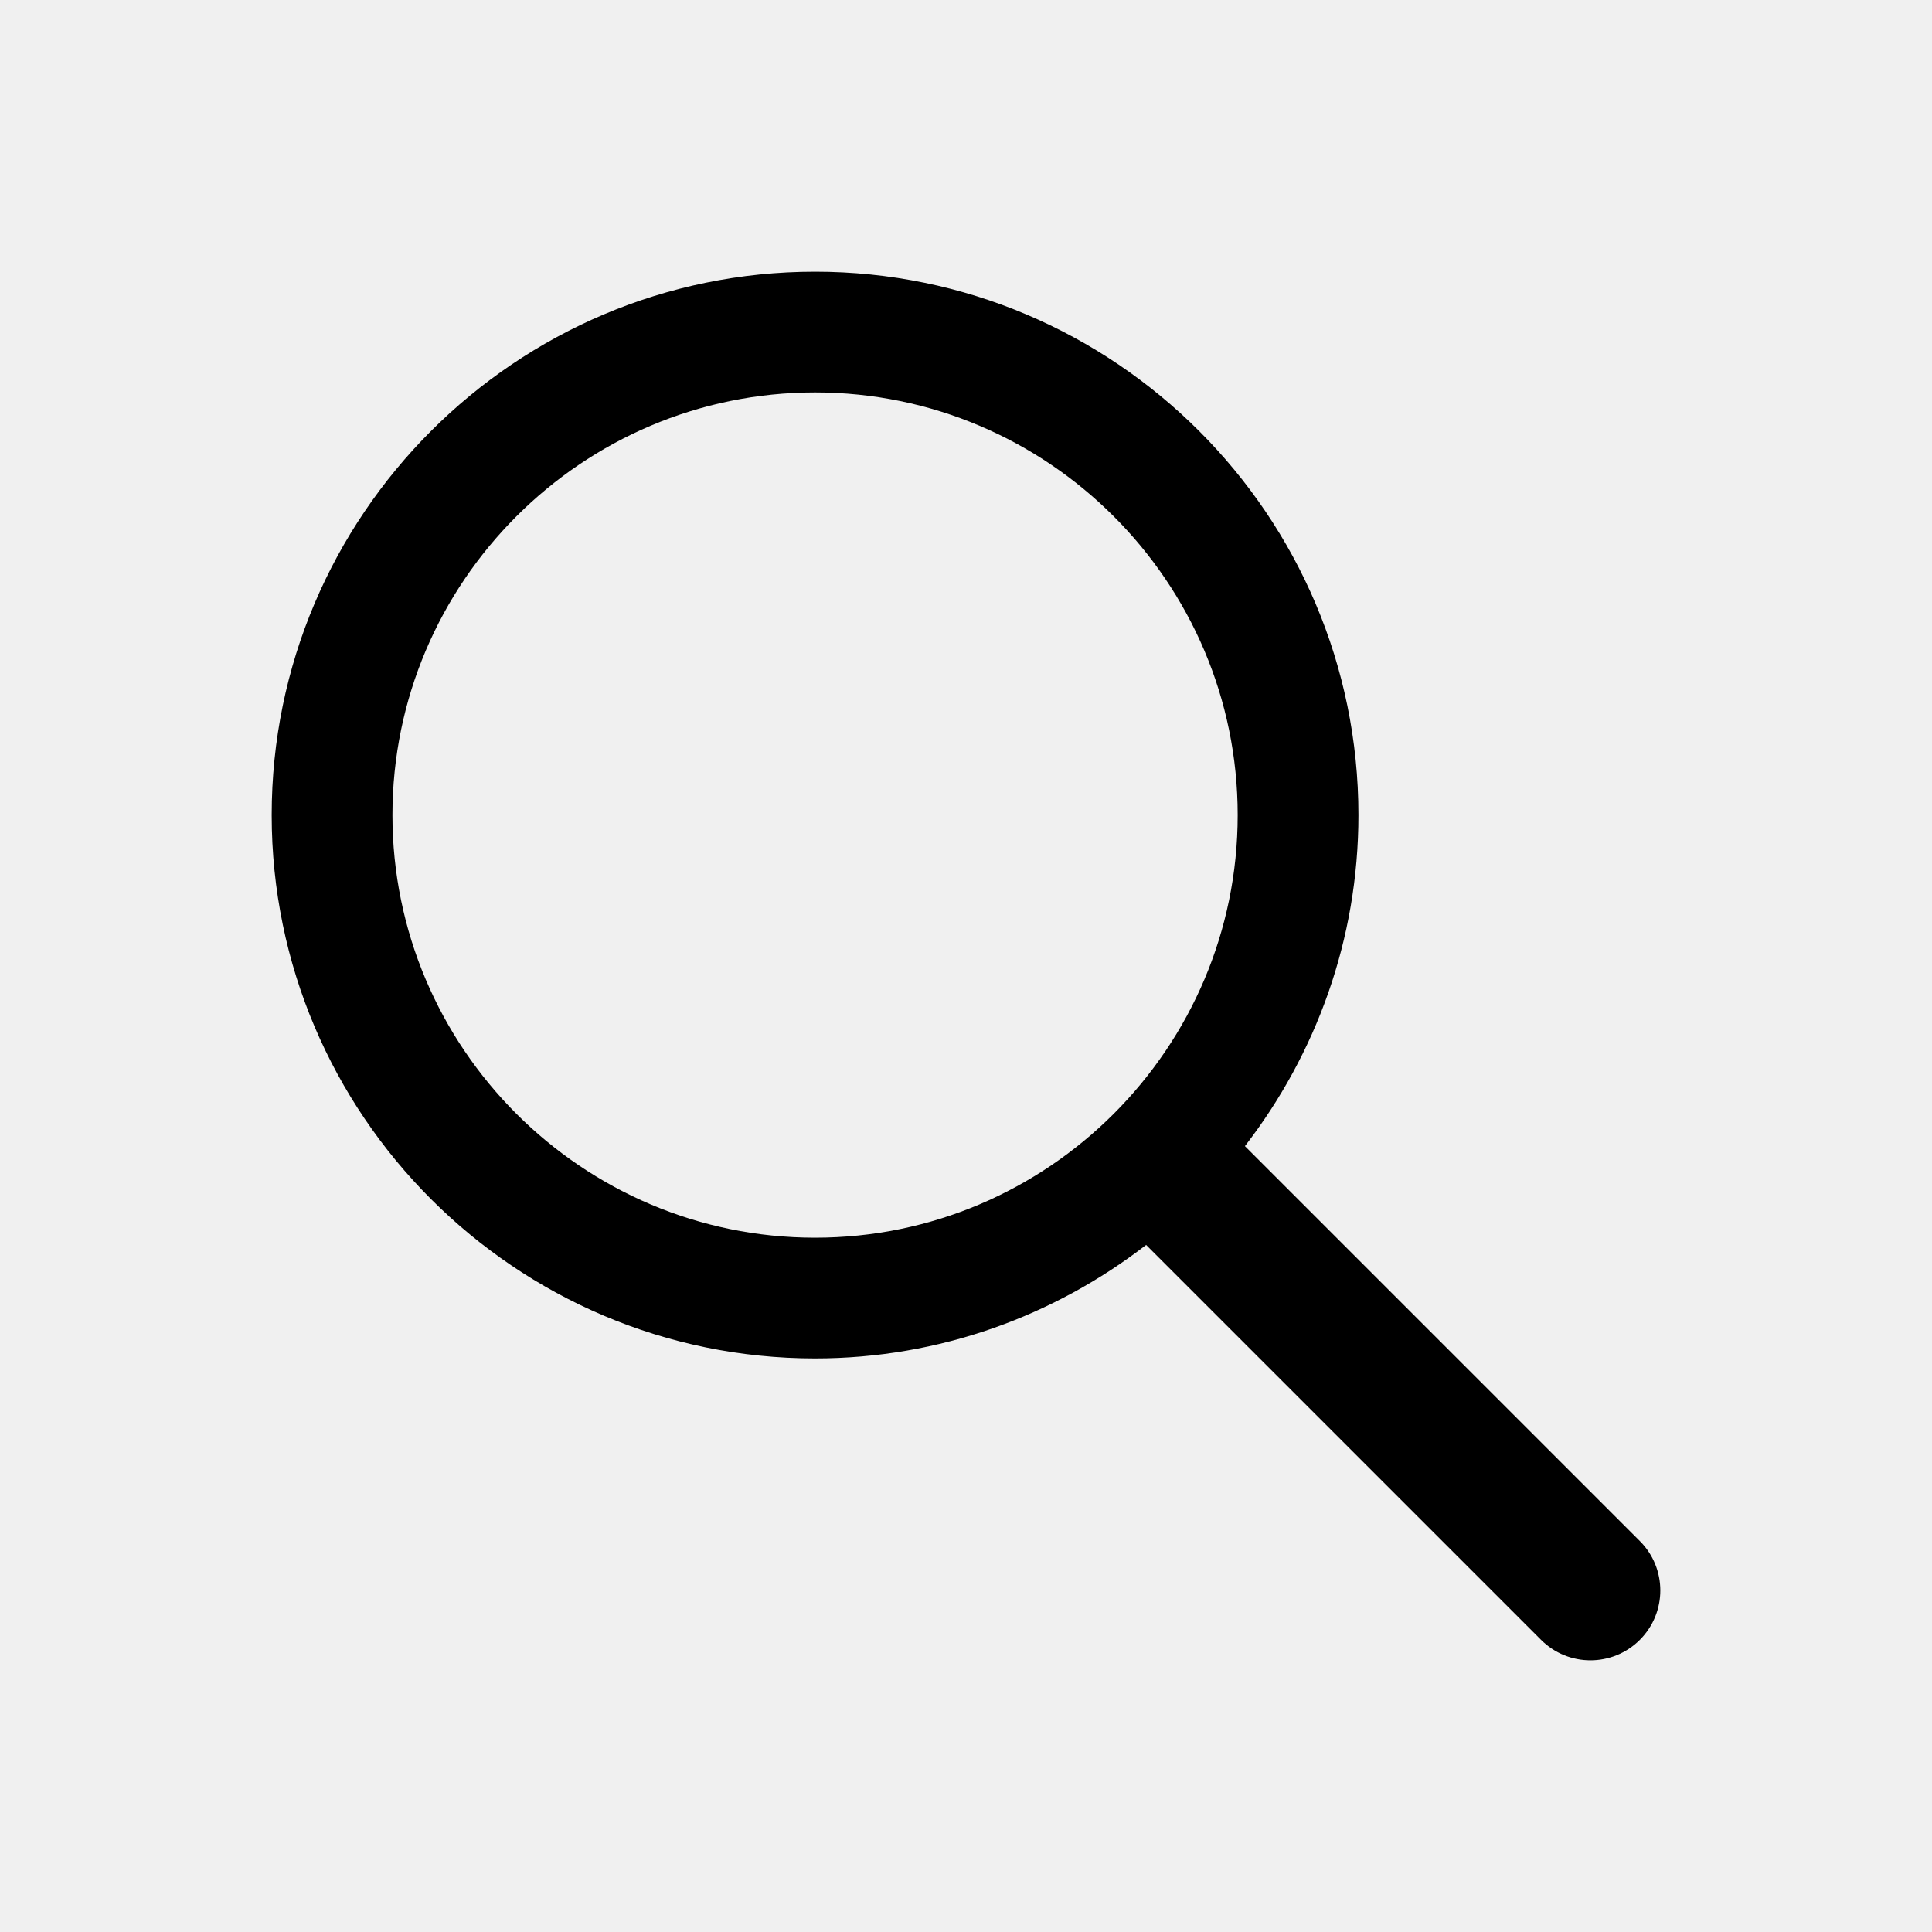
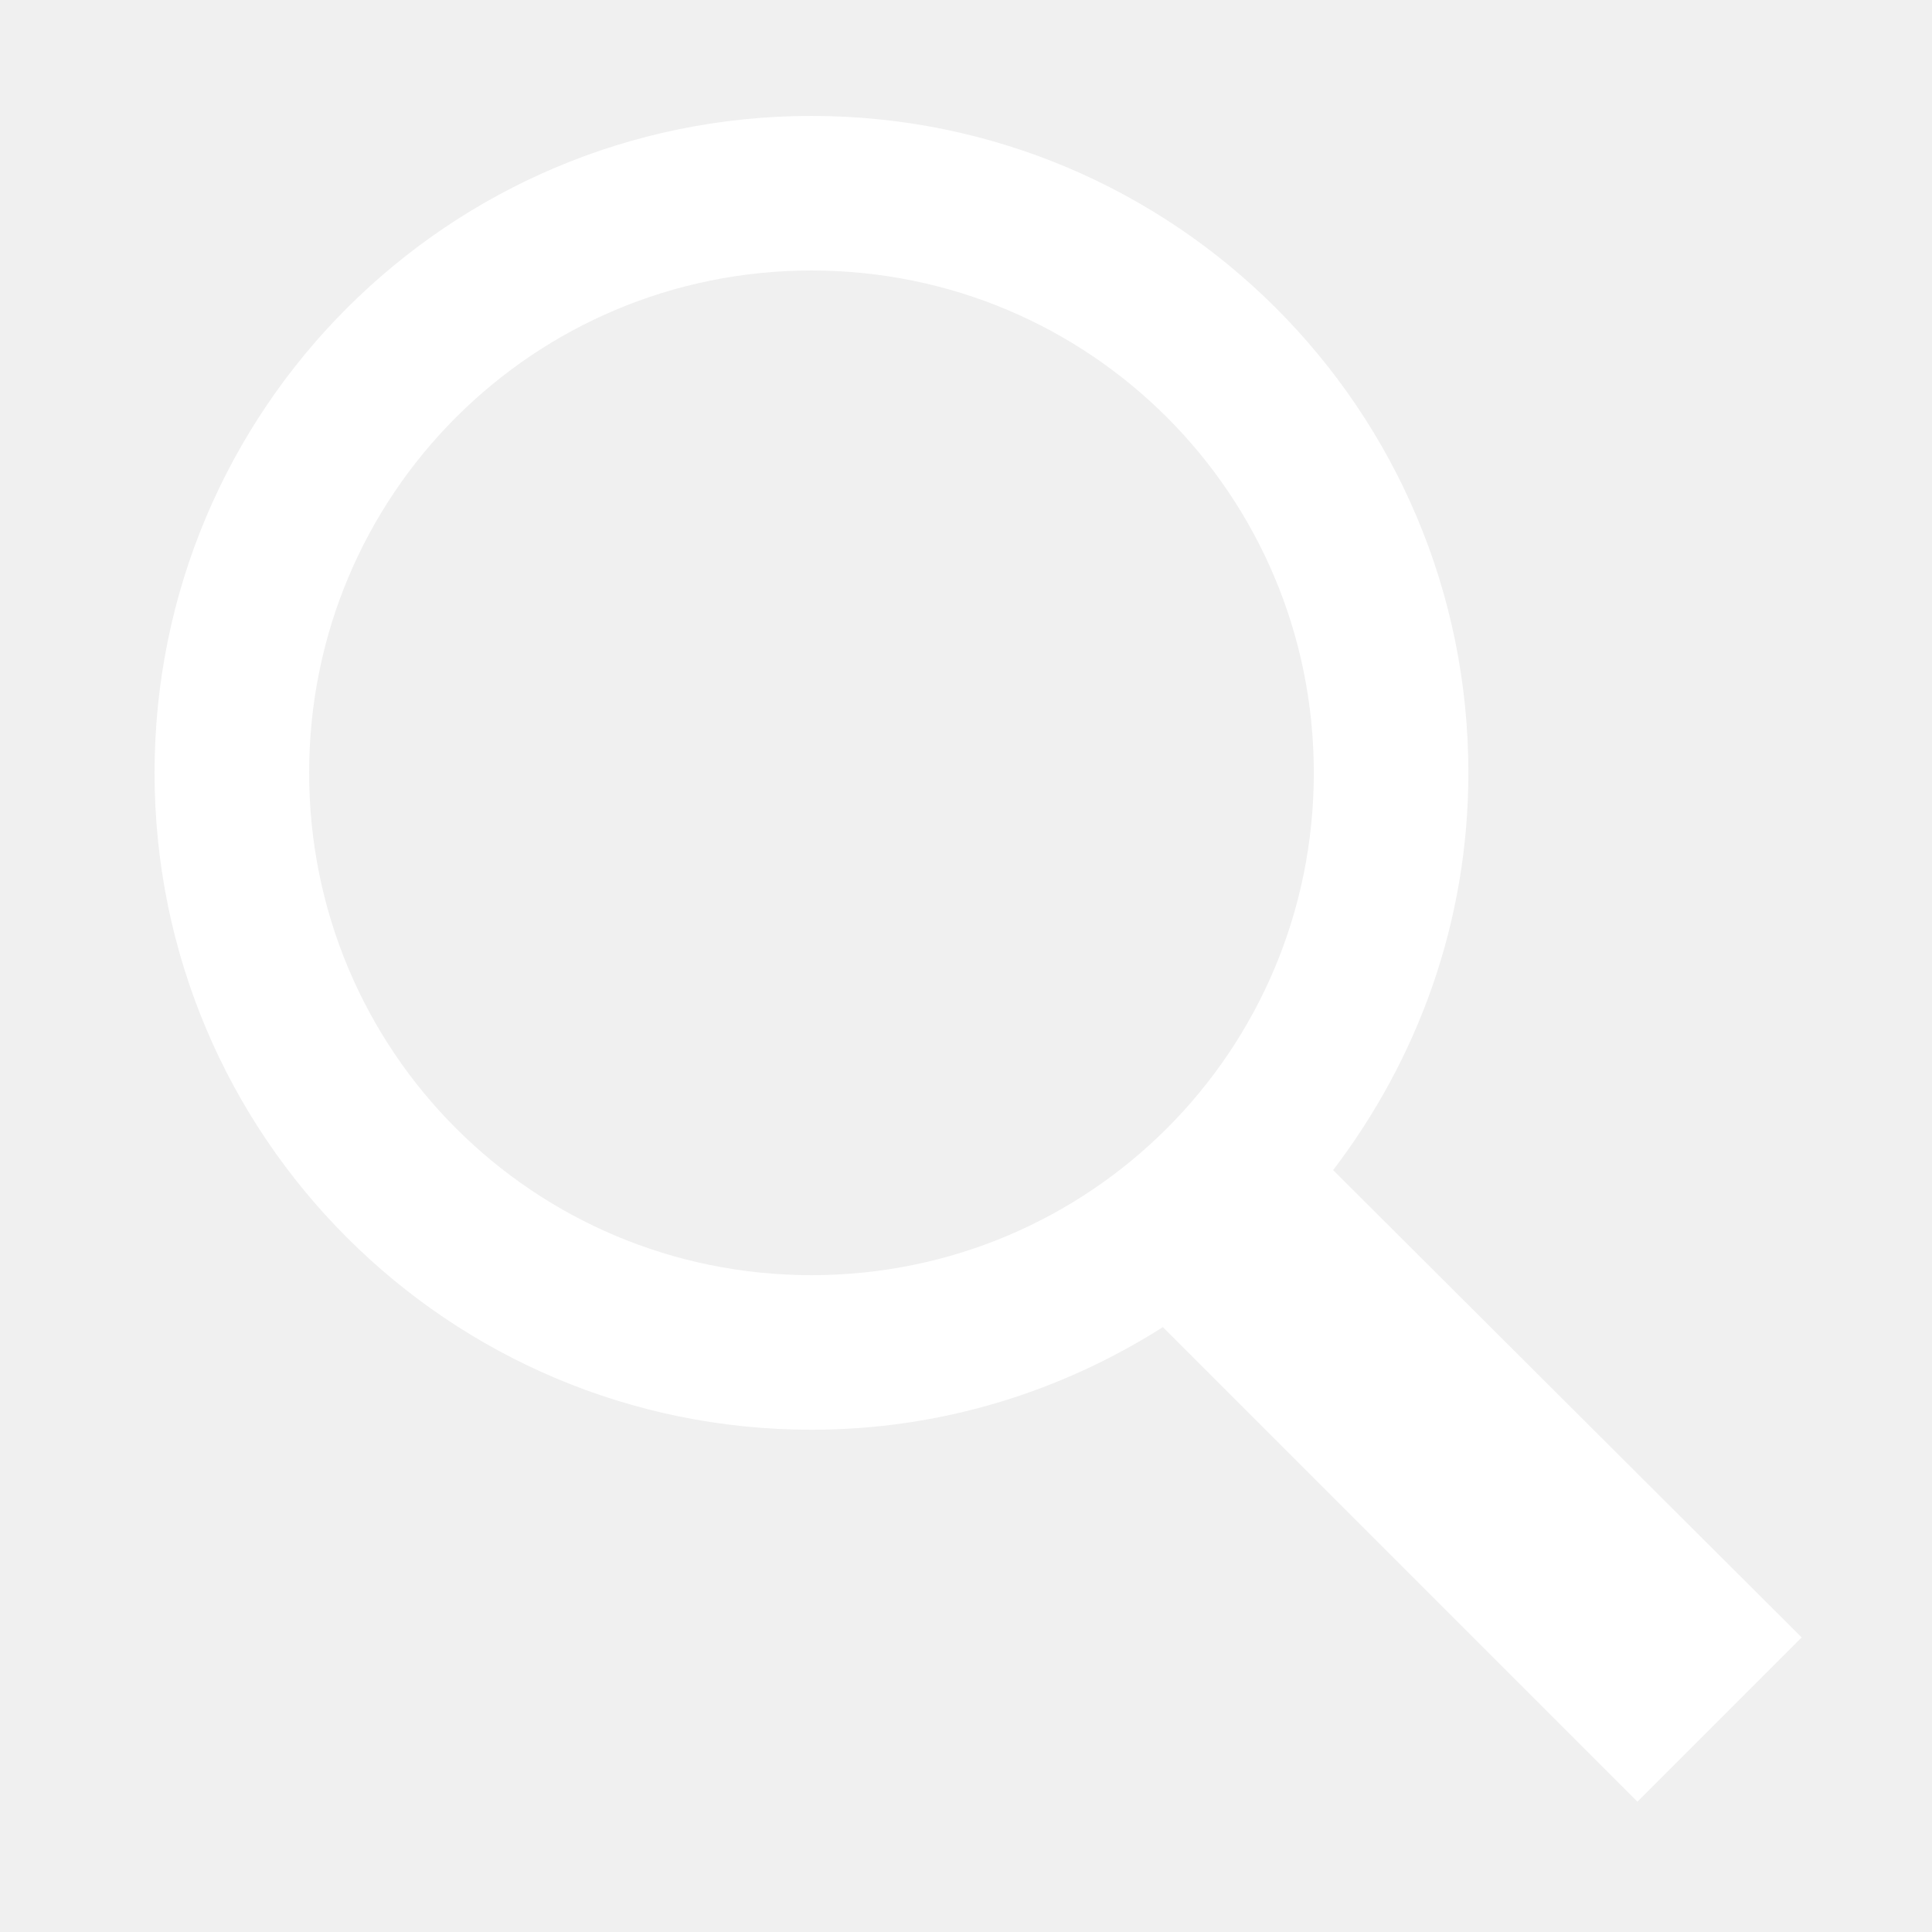
- <svg xmlns="http://www.w3.org/2000/svg" x="0px" y="0px" width="48" height="48" viewBox="0 0 64 64">
-   <path d="M 27 9 C 17.075 9 9 17.075 9 27 C 9 36.925 17.075 45 27 45 C 31.129 45 34.926 43.587 37.967 41.24 L 51.049 54.322 C 51.953 55.226 53.418 55.226 54.322 54.322 C 55.226 53.418 55.226 51.953 54.322 51.049 L 41.24 37.967 C 43.587 34.926 45 31.129 45 27 C 45 17.075 36.925 9 27 9 z M 27 13 C 34.719 13 41 19.281 41 27 C 41 34.719 34.719 41 27 41 C 19.281 41 13 34.719 13 27 C 13 19.281 19.281 13 27 13 z" />
+ <svg xmlns="http://www.w3.org/2000/svg" viewBox="0,0,255.99,255.99" width="50px" height="50px" fill-rule="nonzero">
+   <g fill="#ffffff" fill-rule="nonzero" stroke="none" stroke-width="1" stroke-linecap="butt" stroke-linejoin="miter" stroke-miterlimit="10" stroke-dasharray="" stroke-dashoffset="0" font-family="none" font-weight="none" font-size="none" text-anchor="none" style="mix-blend-mode: normal">
+     <g transform="scale(5.12,5.12)">
+       <path d="M21,3c-9.398,0 -17,7.602 -17,17c0,9.398 7.602,17 17,17c3.355,0 6.461,-0.984 9.094,-2.656l12.281,12.281l4.25,-4.25l-12.125,-12.094c2.18,-2.859 3.5,-6.402 3.5,-10.281c0,-9.398 -7.602,-17 -17,-17zM21,7c7.199,0 13,5.801 13,13c0,7.199 -5.801,13 -13,13c-7.199,0 -13,-5.801 -13,-13c0,-7.199 5.801,-13 13,-13z" />
+     </g>
+   </g>
</svg>
